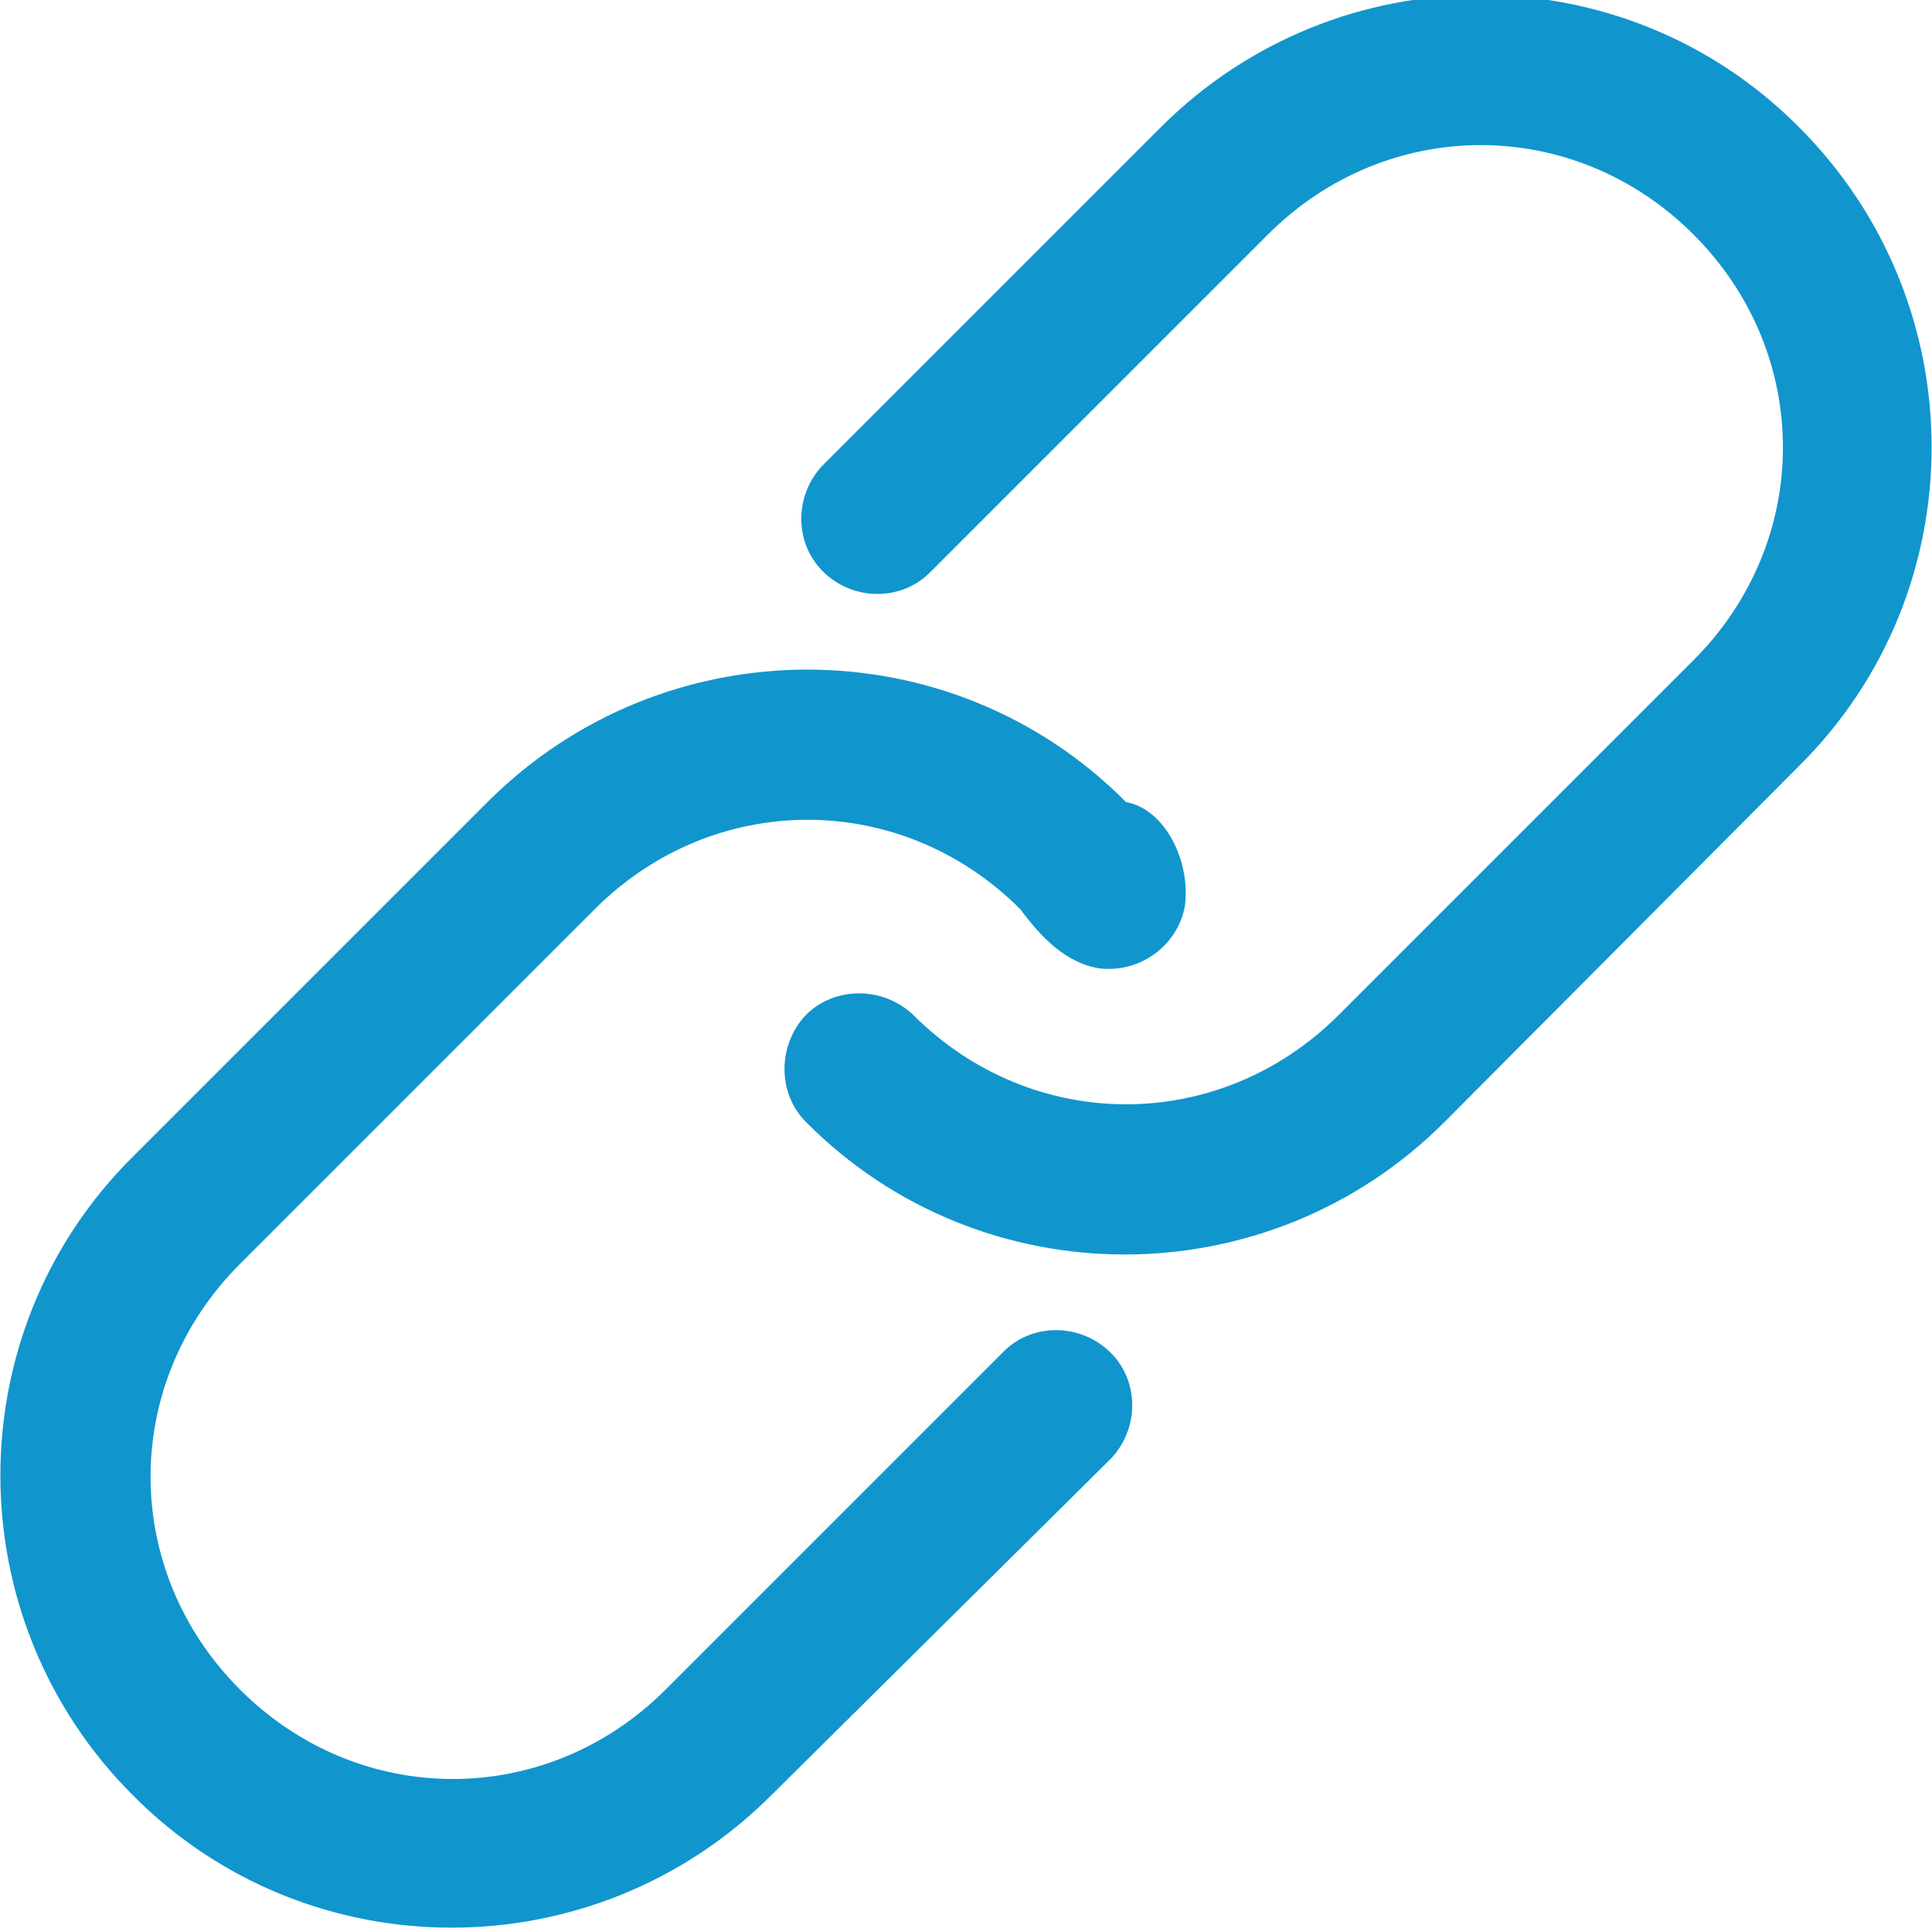
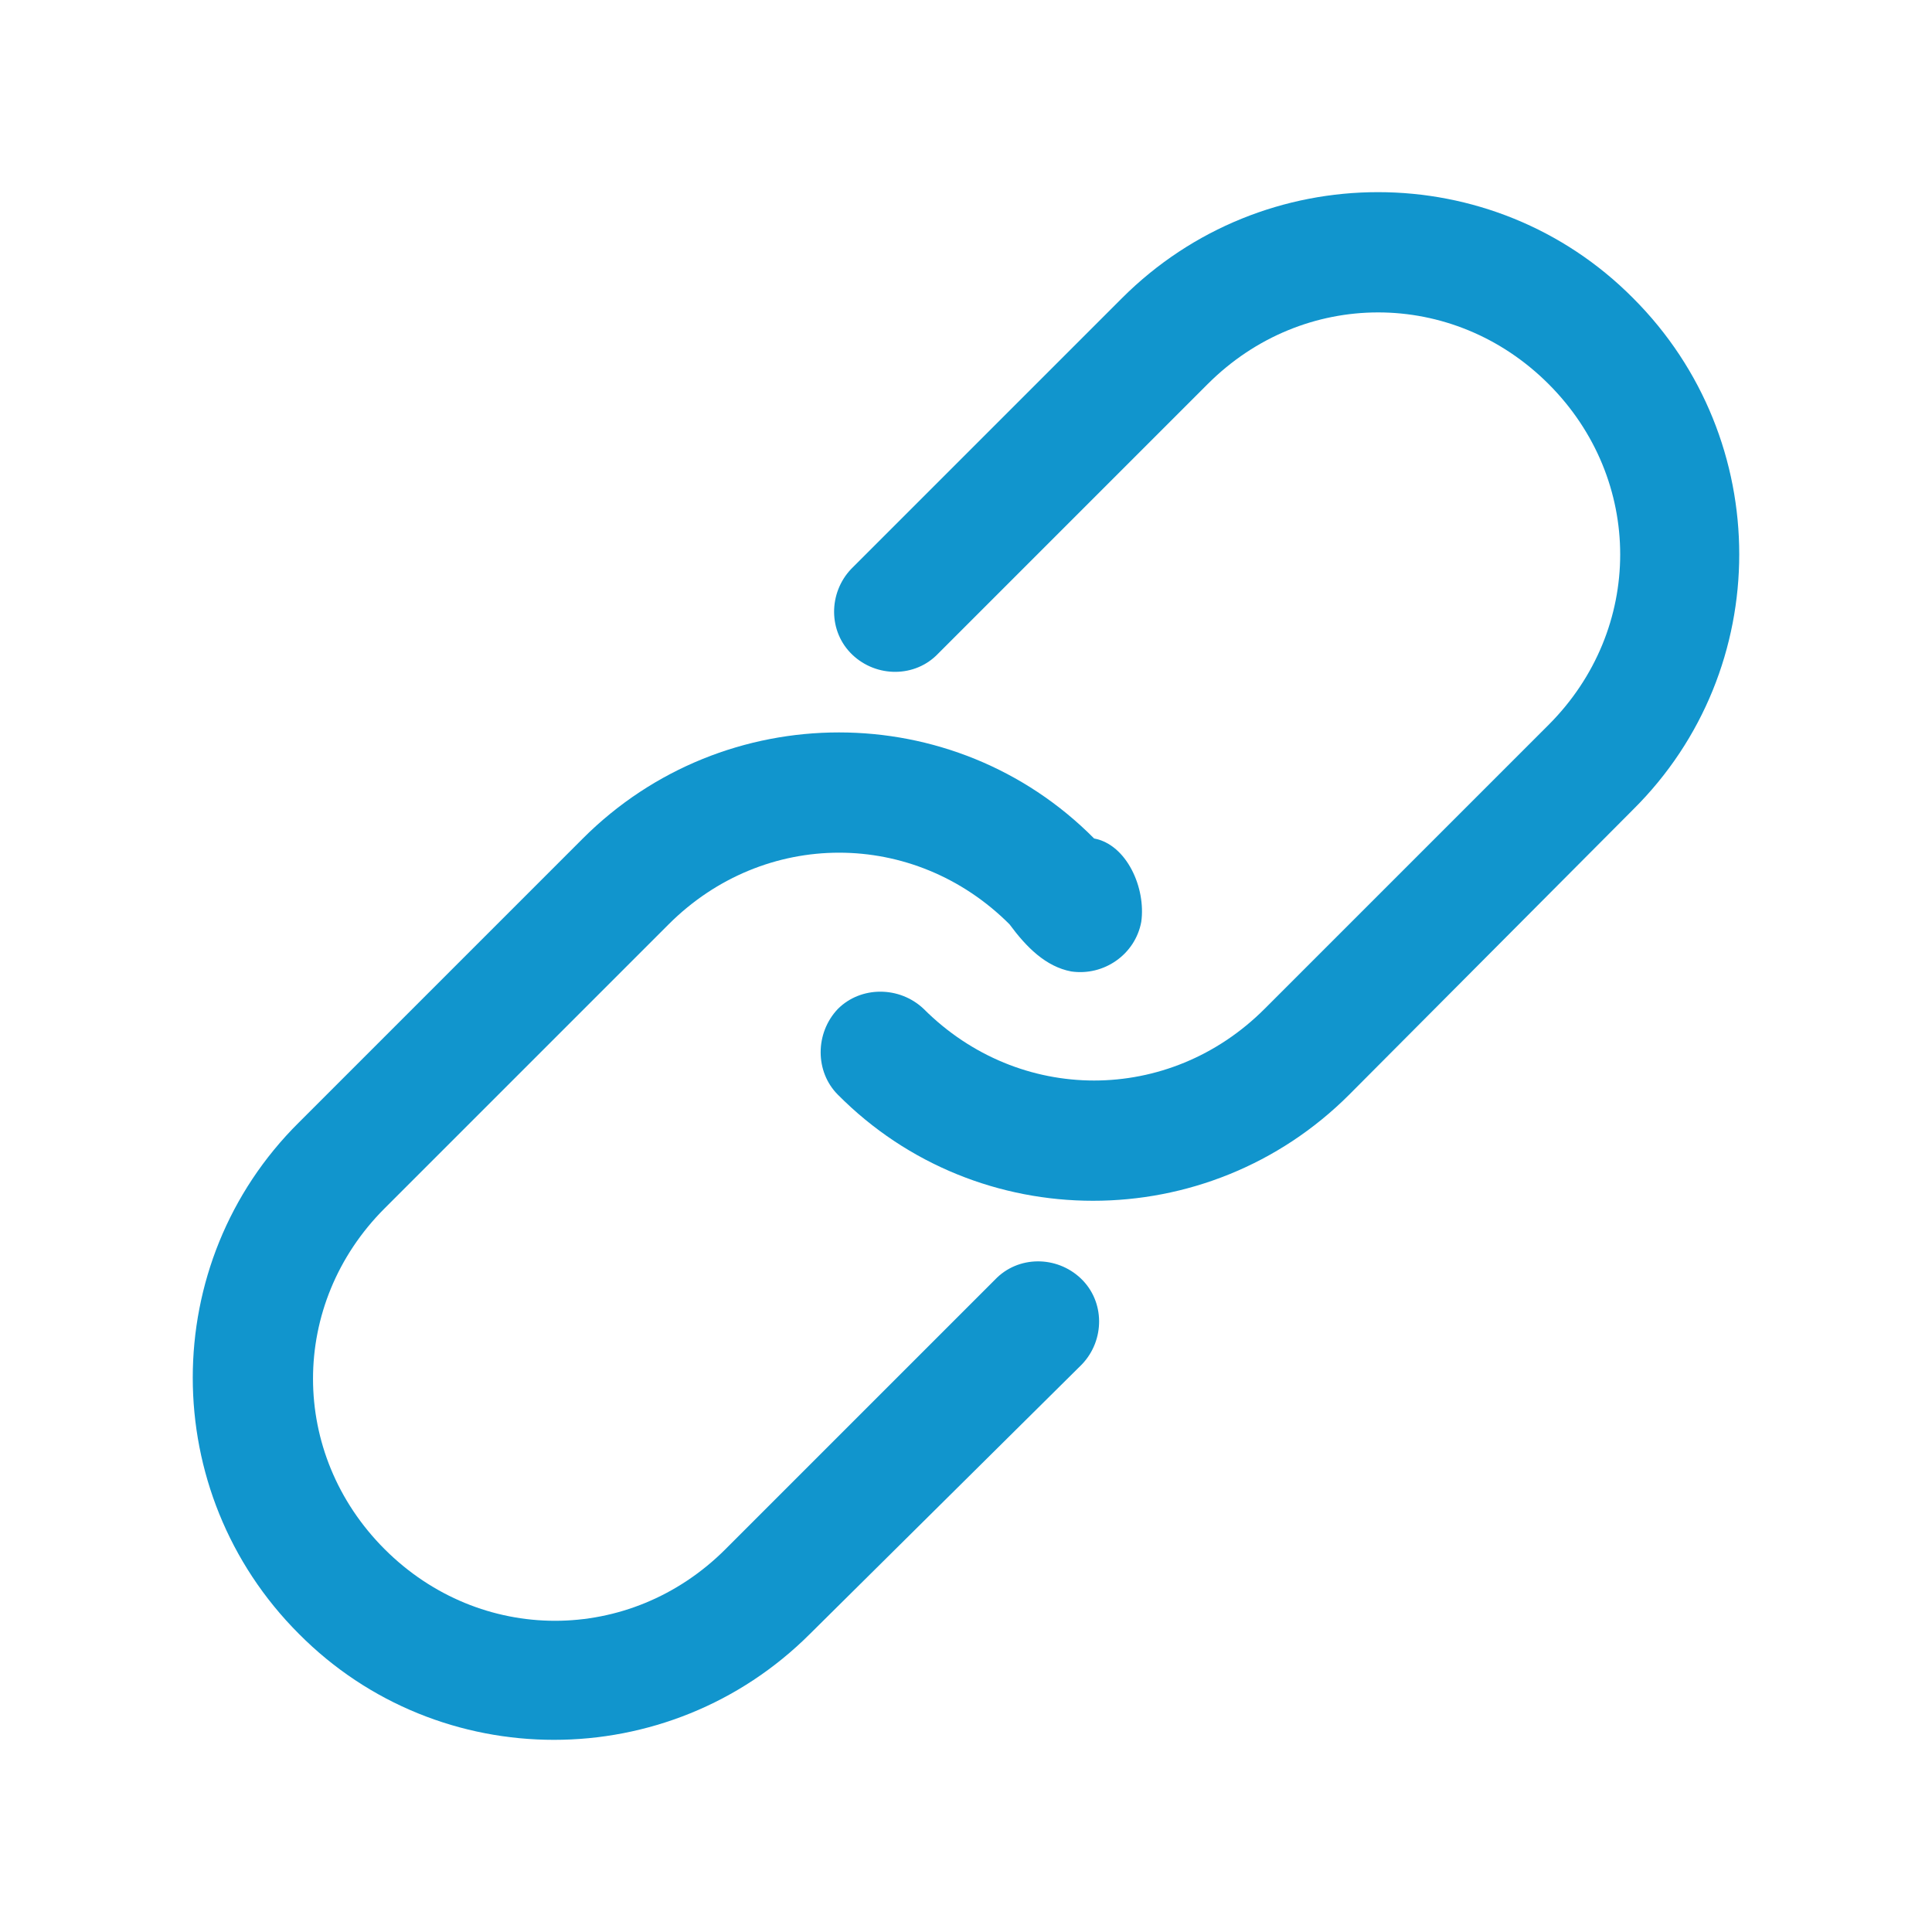
<svg xmlns="http://www.w3.org/2000/svg" version="1.1" id="Layer_1" x="0px" y="0px" viewBox="0 0 128 128" style="enable-background:new 0 0 128 128;" xml:space="preserve">
-   <style type="text/css">
+   <defs id="defs11" />
+   <style type="text/css" id="style3">
	.st0{fill:#1195CD;}
</style>
-   <g transform="translate(0,-952.3622)">
-     <path class="st0" d="M51.1,1071.3c-11.7,11.7-30.7,11.7-42.3,0c-11.7-11.7-11.7-30.7,0-42.3l23.5-23.5c11.7-11.7,30.7-11.7,42.3,0   c2.7,0.5,4.3,4.1,3.9,6.9c-0.5,2.7-3.1,4.5-5.8,4.1c-2.1-0.4-3.7-2-5.1-3.9c-7.9-7.9-20.3-7.9-28.2,0l-23.5,23.5   c-7.9,7.9-7.9,20.3,0,28.2c7.9,7.9,20.3,7.9,28.2,0l22.3-22.3c1.9-2,5.1-2,7.1-0.1c2,1.9,2,5.1,0.1,7.1c0,0-0.1,0.1-0.1,0.1   L51.1,1071.3L51.1,1071.3z M95.7,1026.7c-11.7,11.7-30.7,11.7-42.3,0c-1.9-1.9-1.9-5.1,0-7.1c1.9-1.9,5.1-1.9,7.1,0c0,0,0,0,0,0   c7.9,7.9,20.3,7.9,28.2,0l23.5-23.5c7.9-7.9,7.9-20.3,0-28.2c-7.9-7.9-20.3-7.9-28.2,0l-22.3,22.3c-1.9,2-5.1,2-7.1,0.1   c-2-1.9-2-5.1-0.1-7.1c0,0,0.1-0.1,0.1-0.1l22.3-22.3c11.7-11.7,30.7-11.7,42.3,0c11.7,11.7,11.7,30.7,0,42.3L95.7,1026.7   L95.7,1026.7z" />
+   <g transform="matrix(0.8007696,0,0,0.8007696,12.75074,-749.622)" id="g5">
+     <path class="st0" d="m 51.1,1071.3 c -11.7,11.7 -30.7,11.7 -42.3,0 -11.7,-11.7 -11.7,-30.7 0,-42.3 l 23.5,-23.5 c 11.7,-11.7 30.7,-11.7 42.3,0 2.7,0.5 4.3,4.1 3.9,6.9 -0.5,2.7 -3.1,4.5 -5.8,4.1 -2.1,-0.4 -3.7,-2 -5.1,-3.9 -7.9,-7.9 -20.3,-7.9 -28.2,0 l -23.5,23.5 c -7.9,7.9 -7.9,20.3 0,28.2 7.9,7.9 20.3,7.9 28.2,0 L 66.4,1042 c 1.9,-2 5.1,-2 7.1,-0.1 2,1.9 2,5.1 0.1,7.1 0,0 -0.1,0.1 -0.1,0.1 l -22.4,22.2 0,0 z m 44.6,-44.6 c -11.7,11.7 -30.7,11.7 -42.3,0 -1.9,-1.9 -1.9,-5.1 0,-7.1 1.9,-1.9 5.1,-1.9 7.1,0 0,0 0,0 0,0 7.9,7.9 20.3,7.9 28.2,0 l 23.5,-23.5 c 7.9,-7.9 7.9,-20.3 0,-28.2 -7.9,-7.9 -20.3,-7.9 -28.2,0 l -22.3,22.3 c -1.9,2 -5.1,2 -7.1,0.1 -2,-1.9 -2,-5.1 -0.1,-7.1 0,0 0.1,-0.1 0.1,-0.1 l 22.3,-22.3 c 11.7,-11.7 30.7,-11.7 42.3,0 11.7,11.7 11.7,30.7 0,42.3 l -23.5,23.6 0,0 z" id="path7" style="fill:#1195cd" />
  </g>
</svg>
